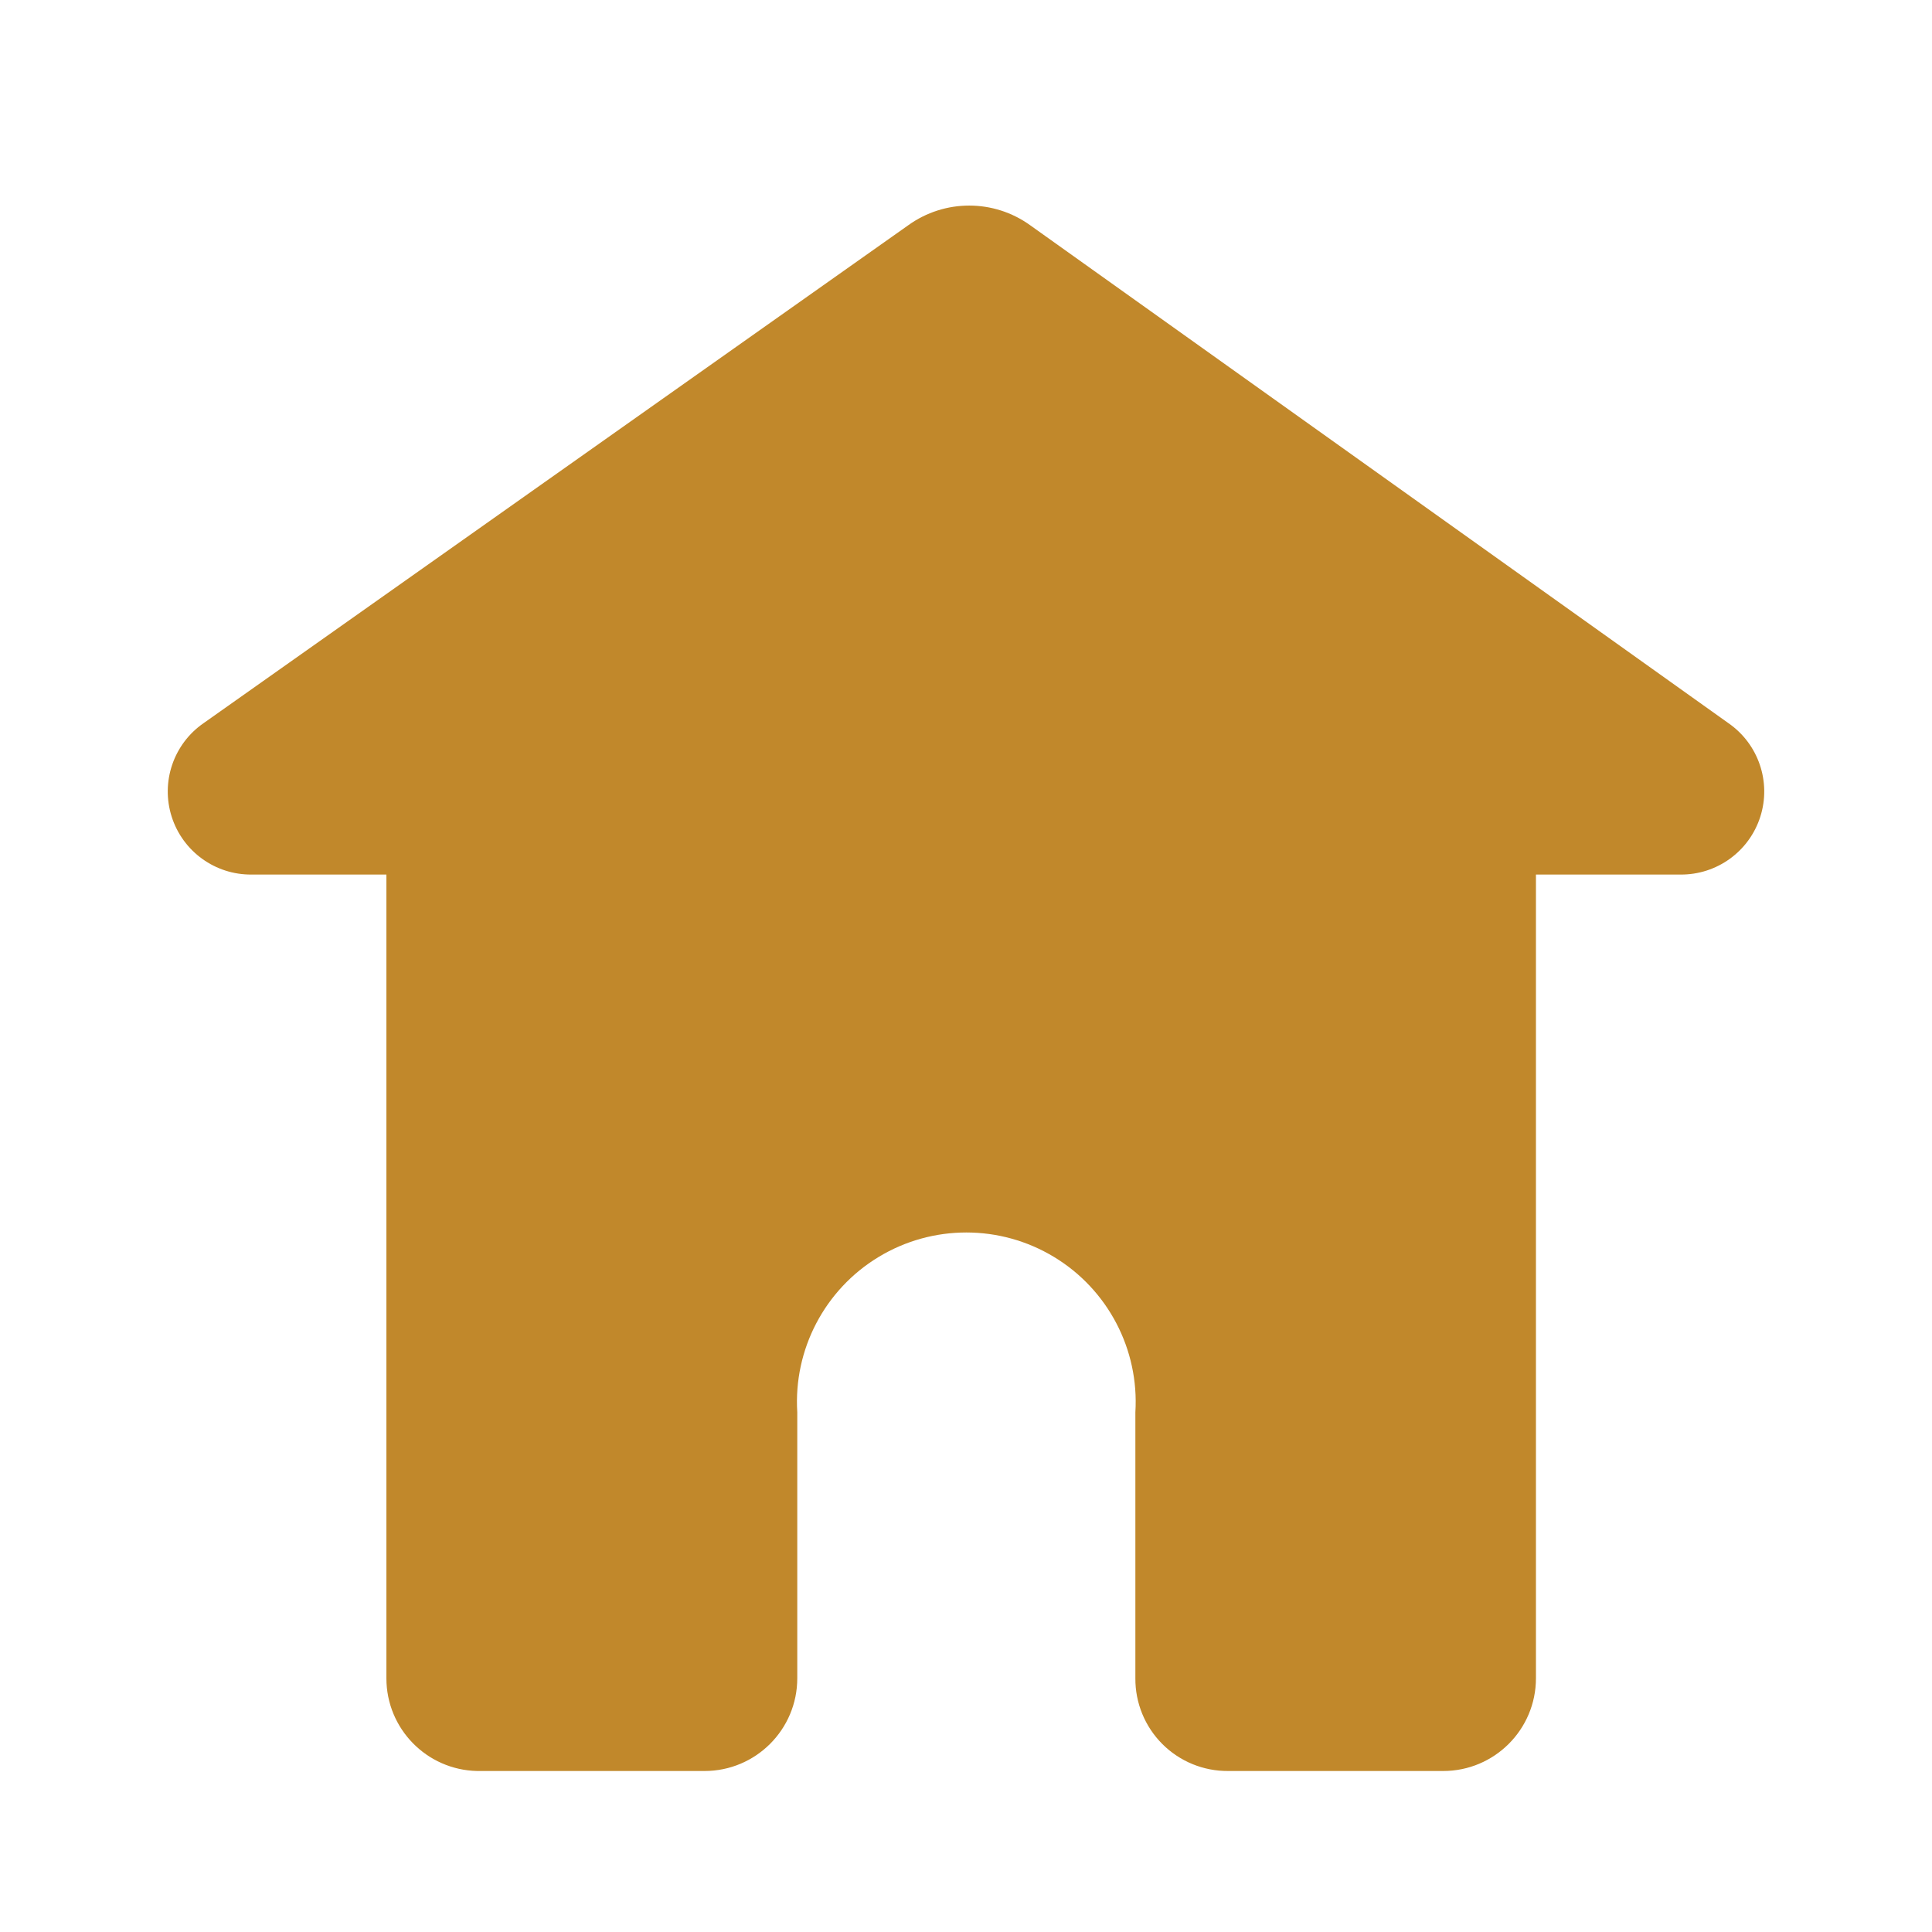
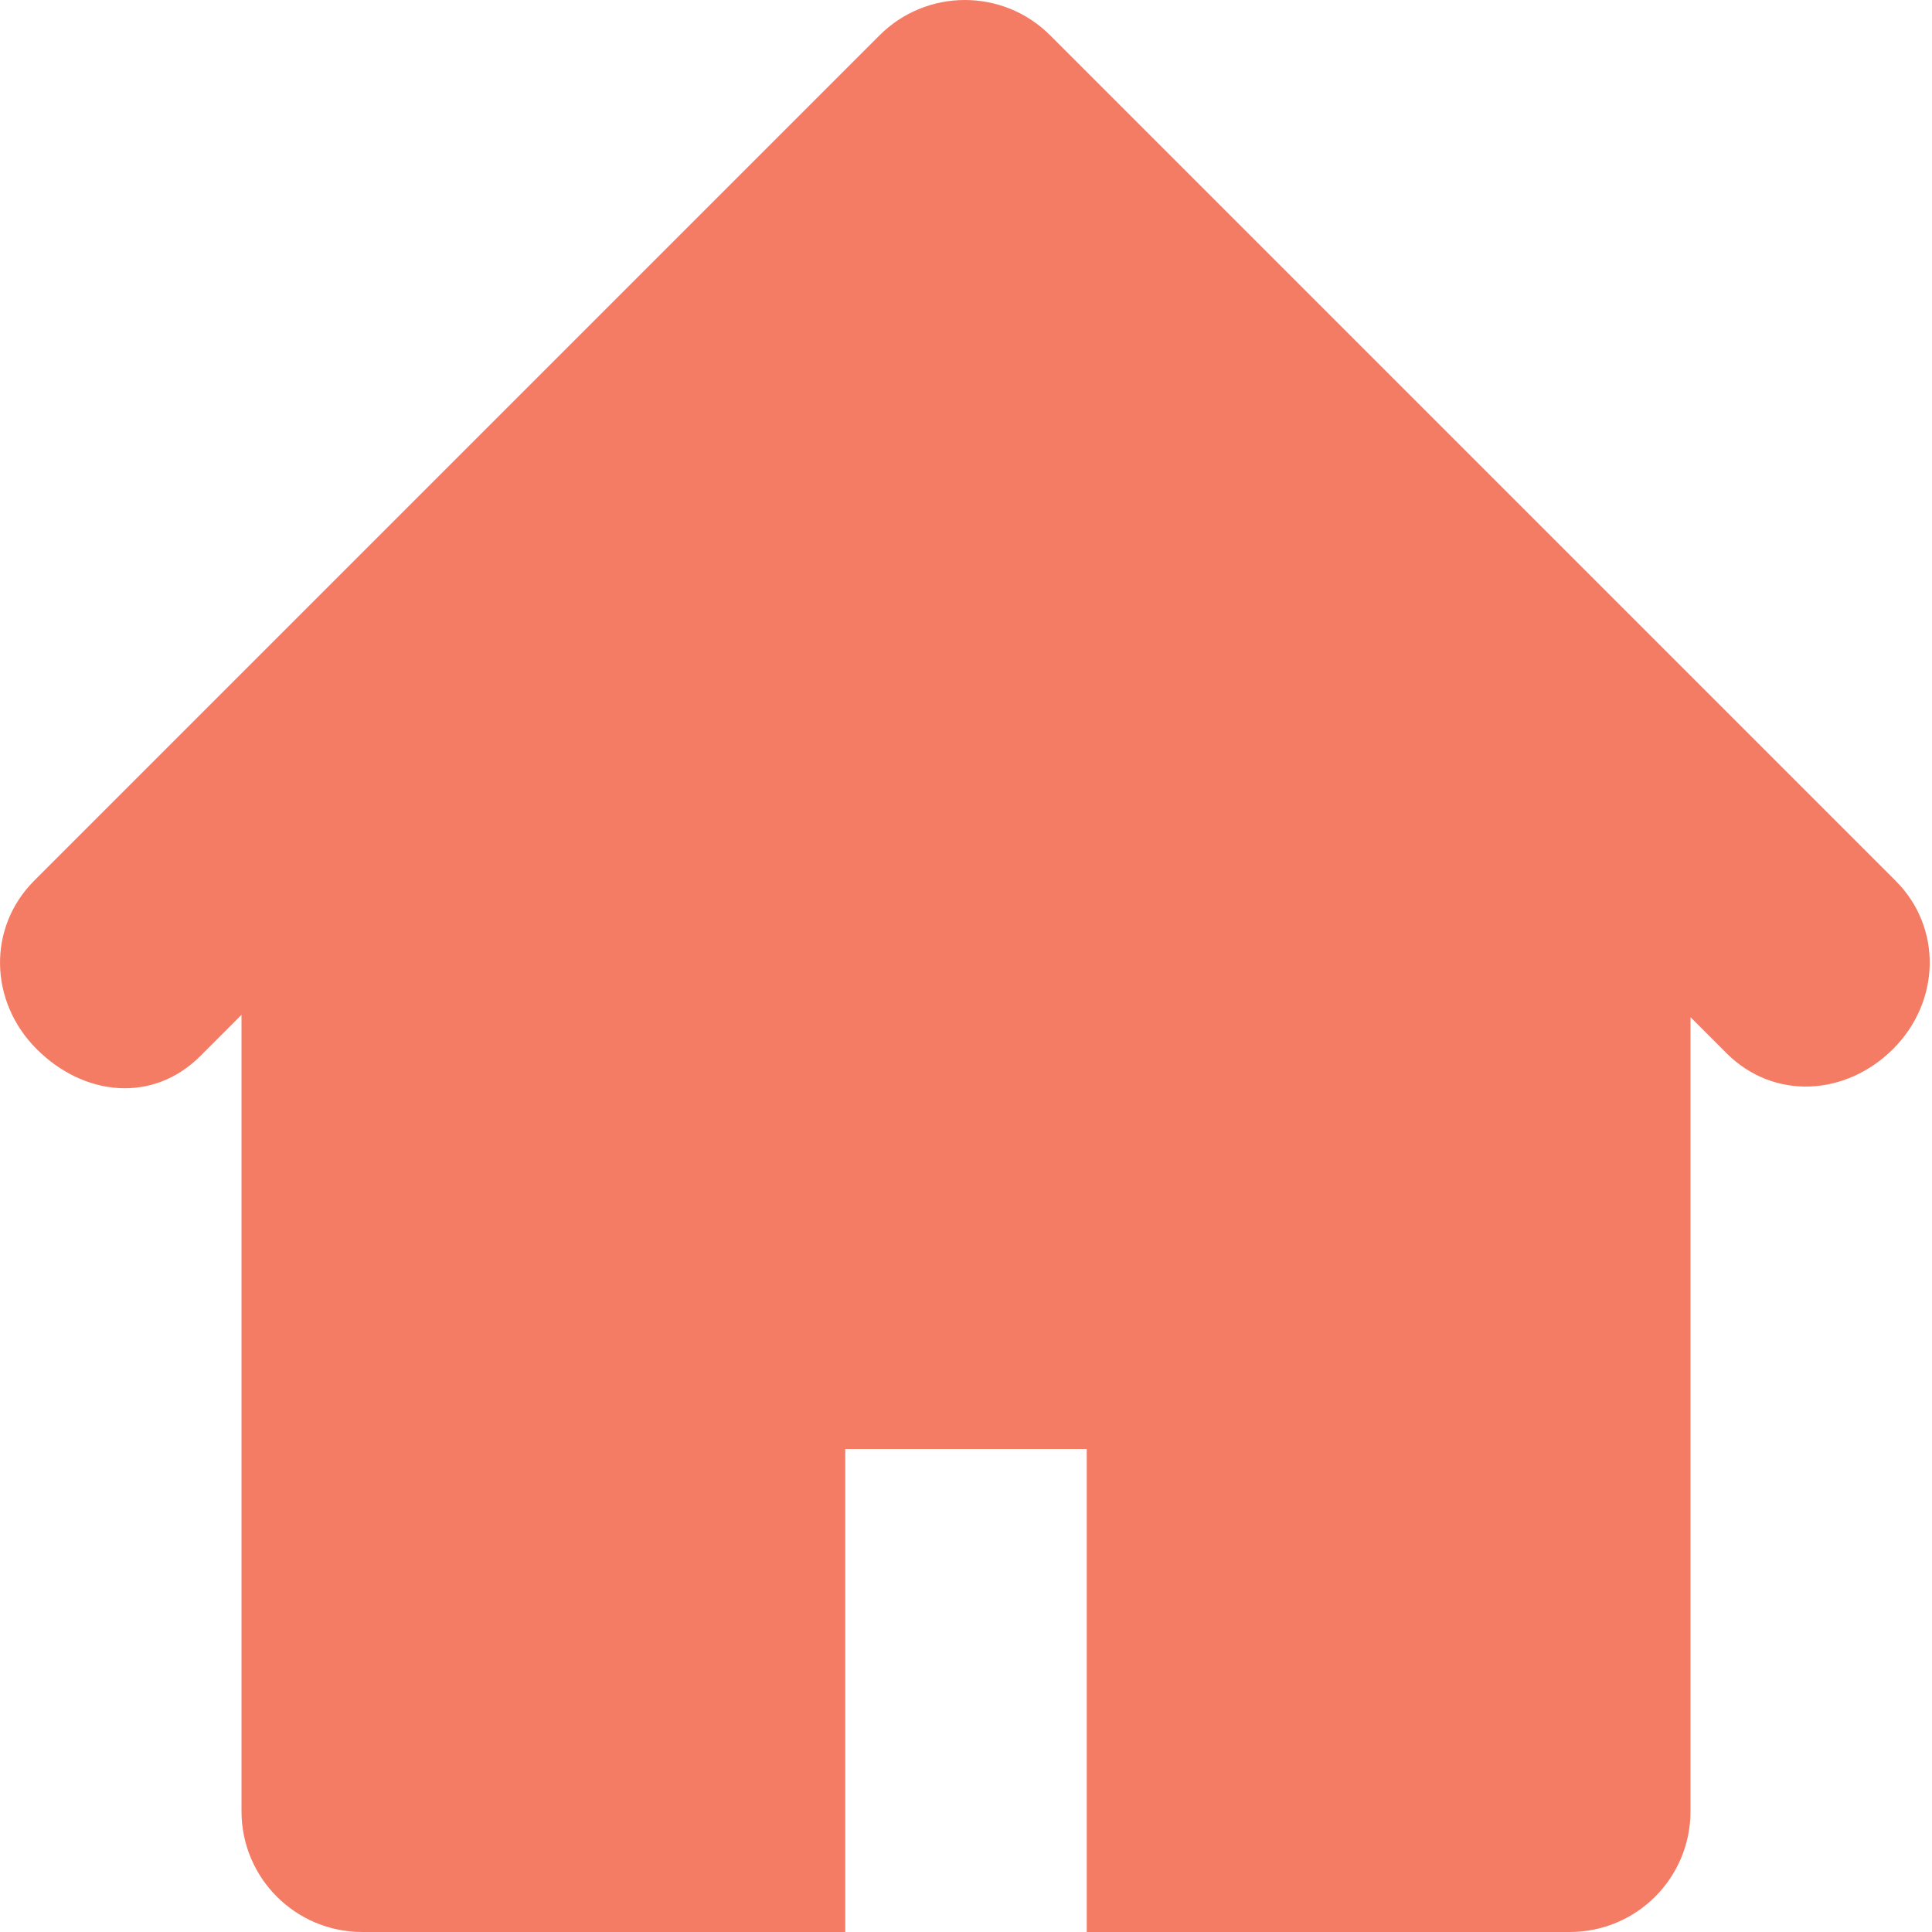
- <svg xmlns="http://www.w3.org/2000/svg" viewBox="0 0 30 30">
-   <g>
-     <path d="M26.84,11.23,16,3.5a1.62,1.62,0,0,0-1.9,0L3.16,11.23a1.29,1.29,0,0,0,.75,2.35H6V26.06A1.44,1.44,0,0,0,7.41,27.5h3.53a1.44,1.44,0,0,0,1.44-1.44V21.93a2.63,2.63,0,1,1,5.25,0v4.13a1.43,1.43,0,0,0,1.44,1.44h3.34a1.44,1.44,0,0,0,1.44-1.44V13.58h2.24A1.29,1.29,0,0,0,26.84,11.23Z" fill="#c1882b" />
+ <svg xmlns="http://www.w3.org/2000/svg" version="1.0" id="Layer_1" width="800px" height="800px" viewBox="0 0 64 64" enable-background="new 0 0 64 64" xml:space="preserve" fill="#000000">
+   <g id="SVGRepo_bgCarrier" stroke-width="0" />
+   <g id="SVGRepo_tracerCarrier" stroke-linecap="round" stroke-linejoin="round" />
+   <g id="SVGRepo_iconCarrier">
+     <path fill="#f47c64" d="M62.79,29.172l-28-28C34.009,0.391,32.985,0,31.962,0s-2.047,0.391-2.828,1.172l-28,28 c-1.562,1.566-1.484,4.016,0.078,5.578c1.566,1.57,3.855,1.801,5.422,0.234L8,33.617V60c0,2.211,1.789,4,4,4h16V48h8v16h16 c2.211,0,4-1.789,4-4V33.695l1.195,1.195c1.562,1.562,3.949,1.422,5.516-0.141C64.274,33.188,64.356,30.734,62.79,29.172z" />
  </g>
</svg>
